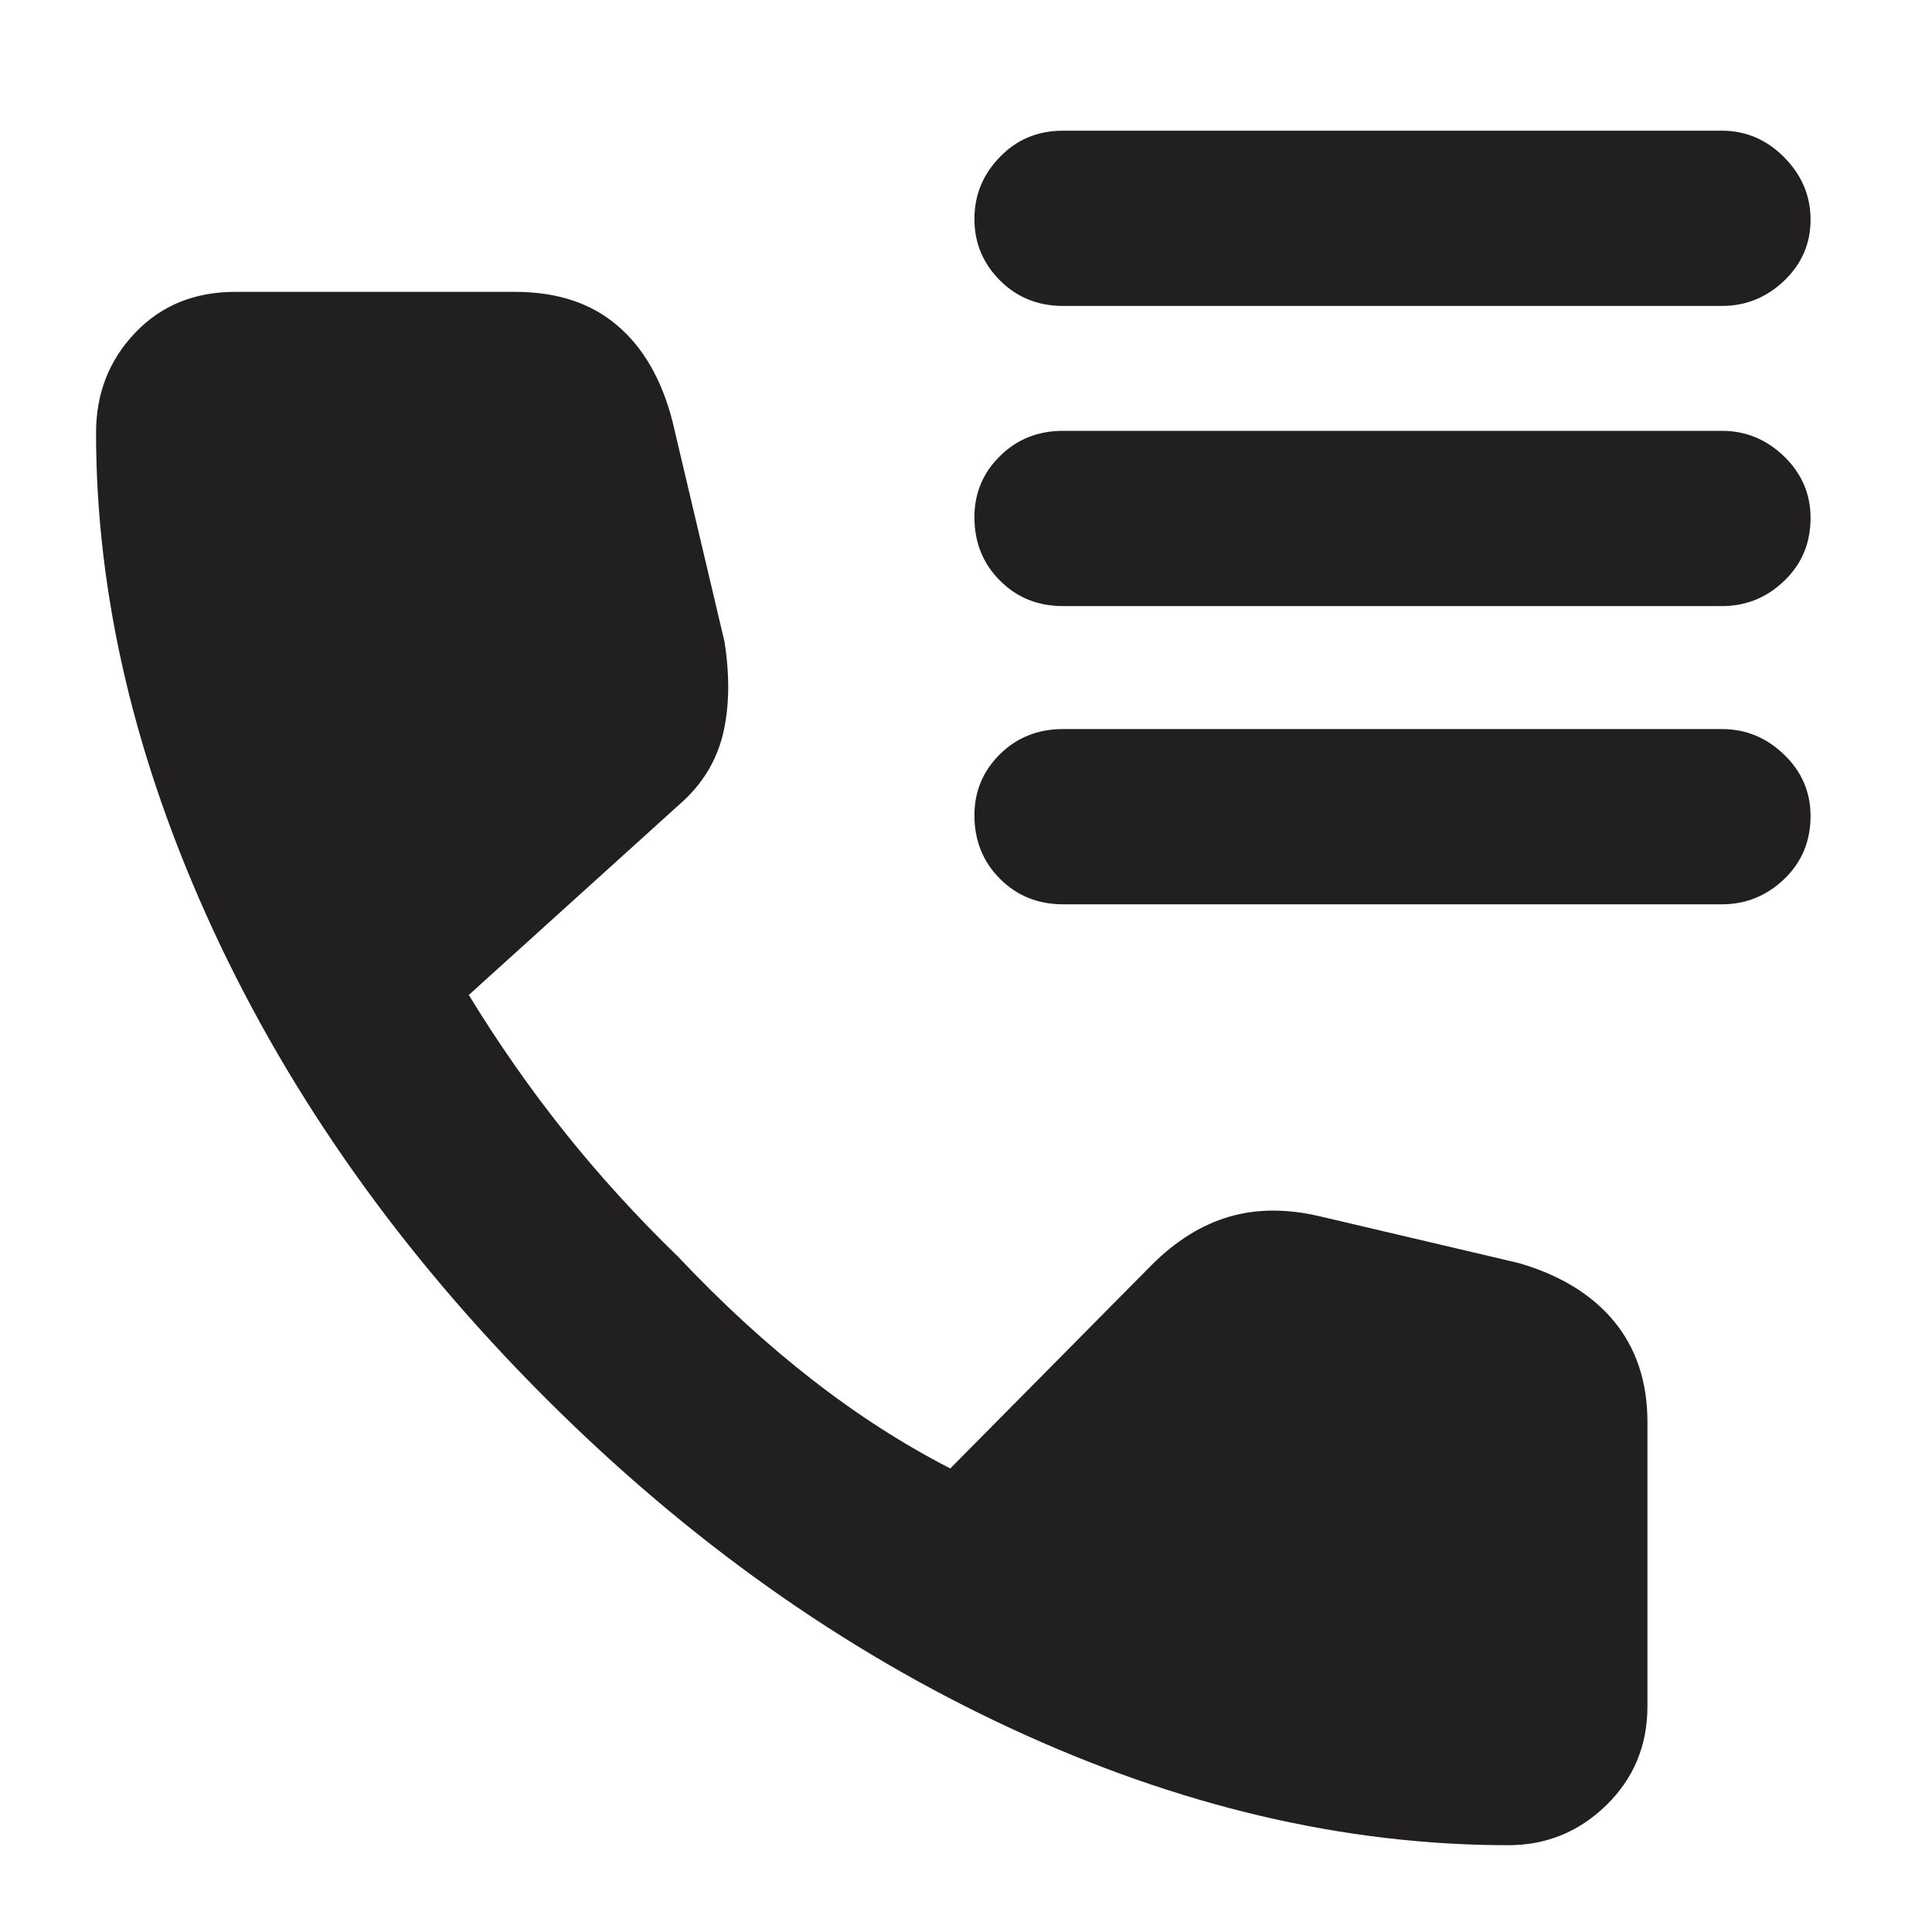
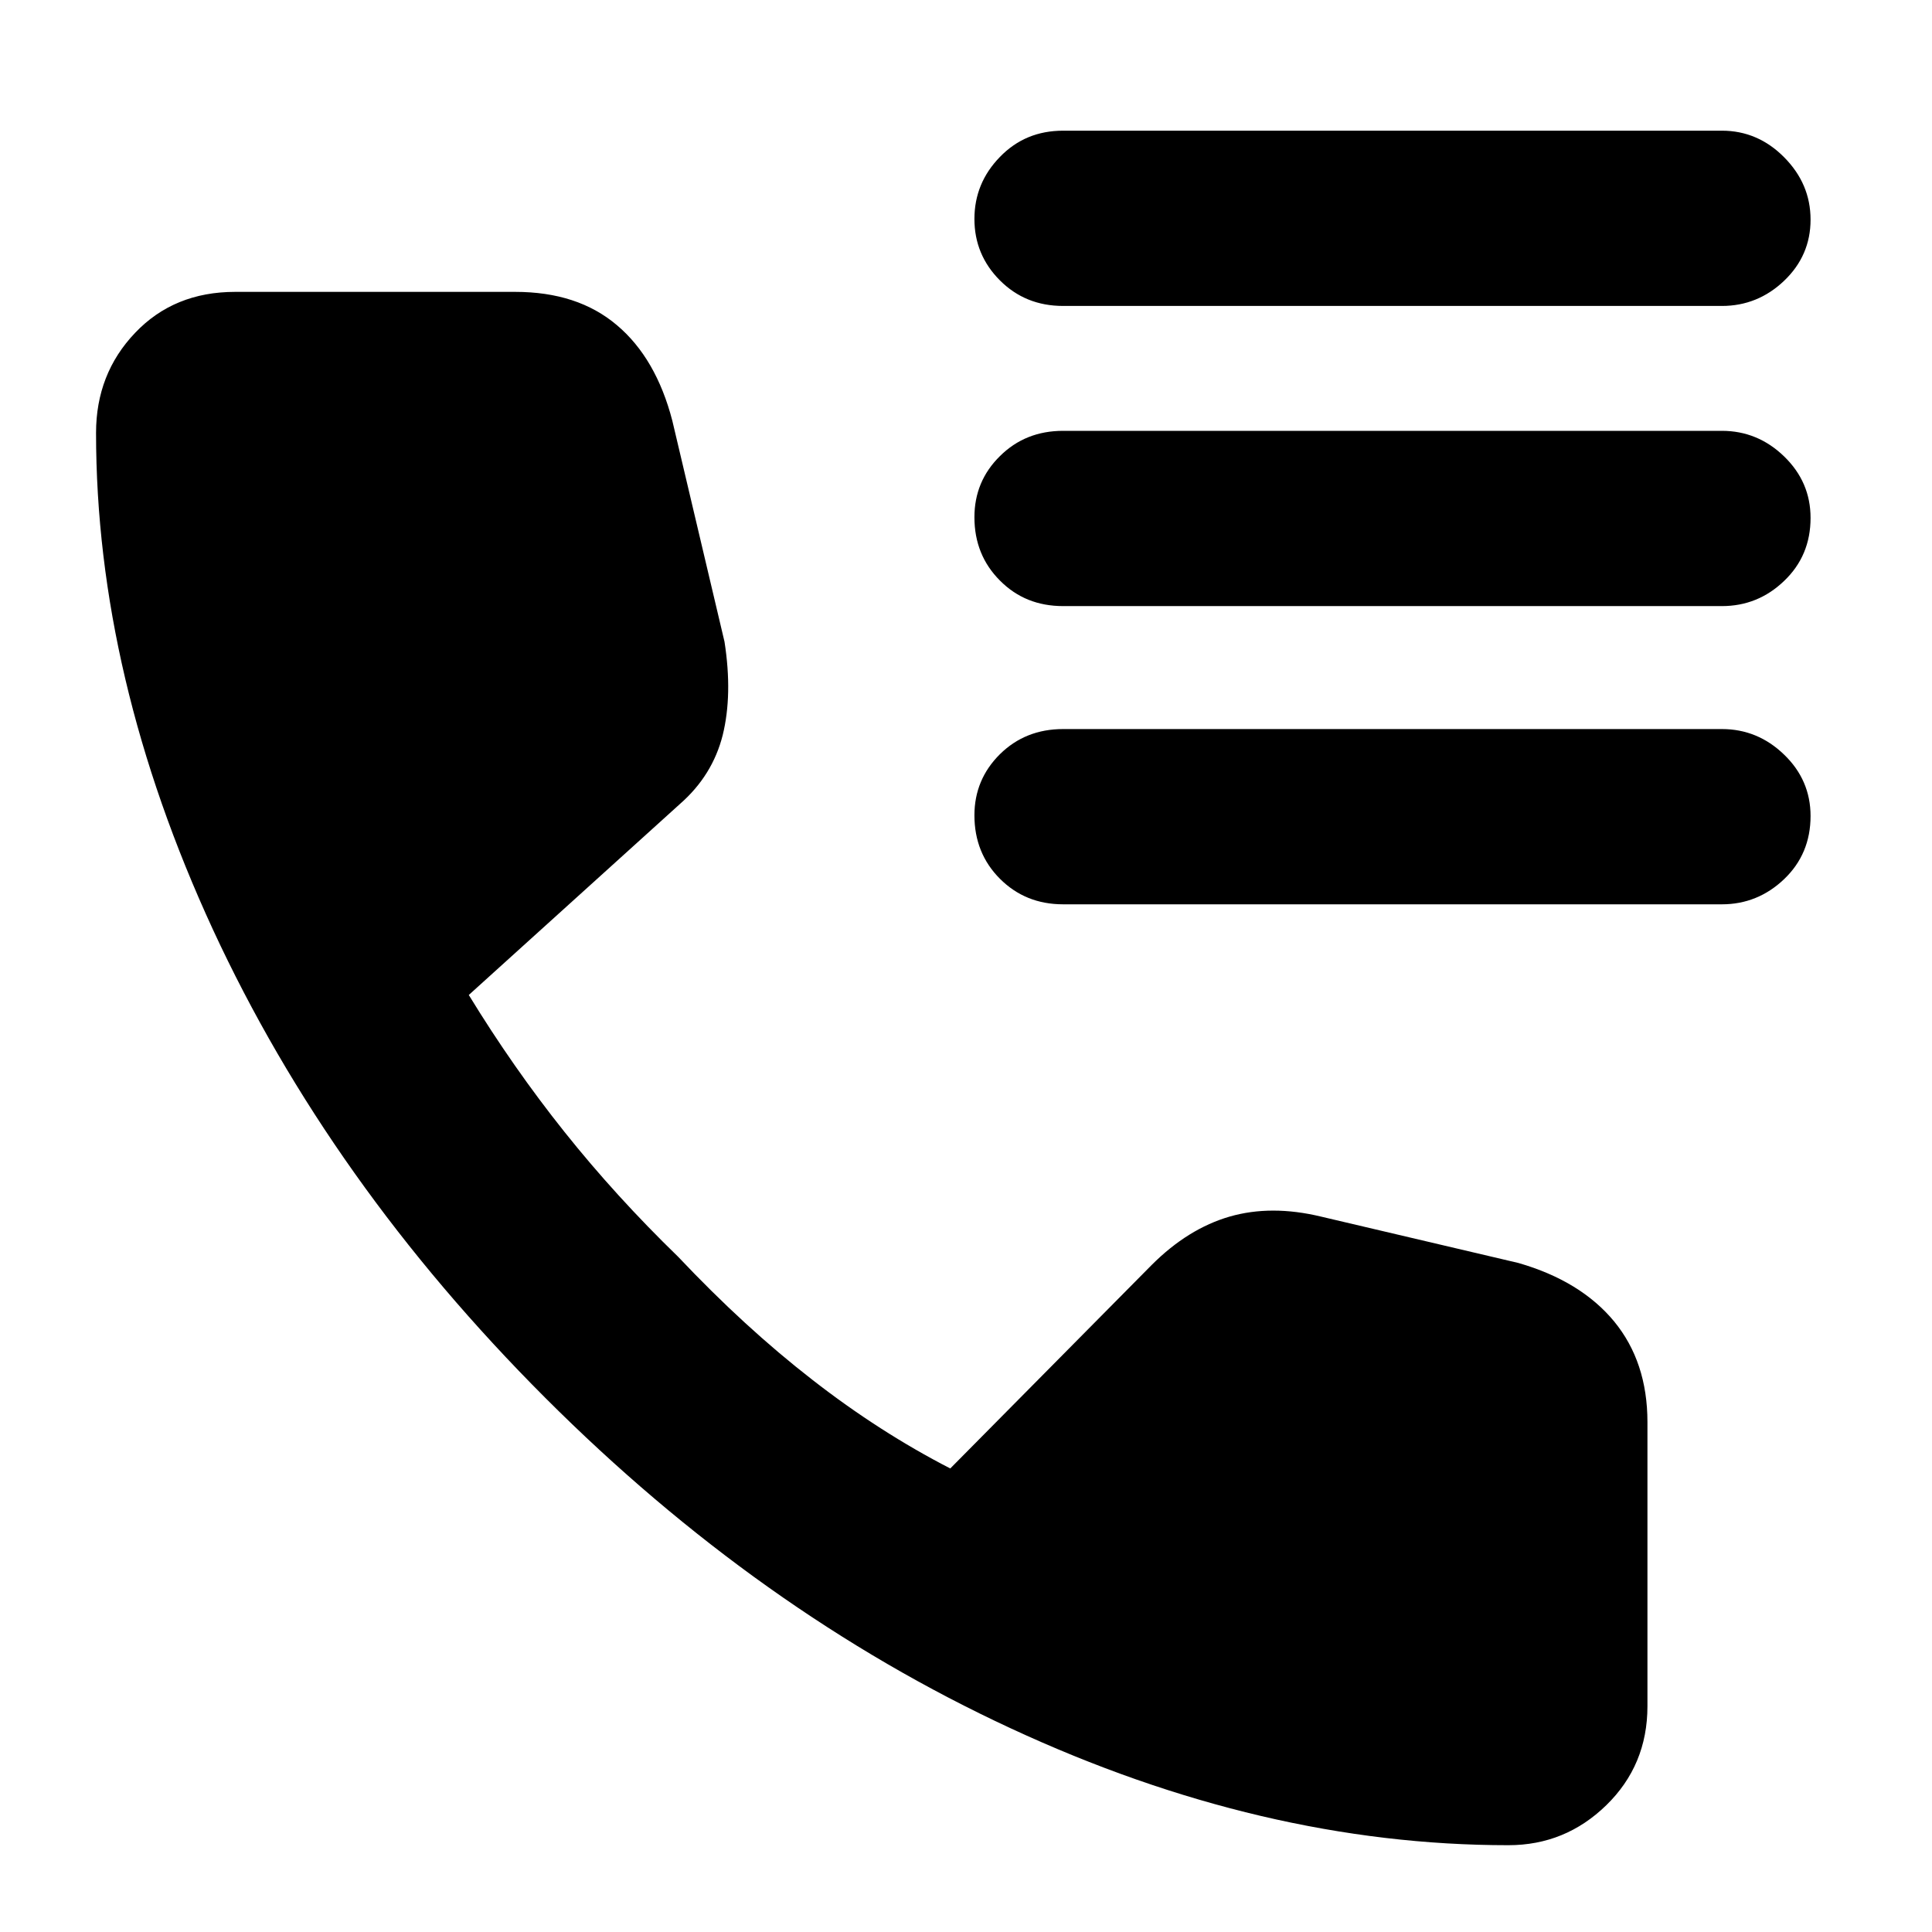
<svg xmlns="http://www.w3.org/2000/svg" width="100%" height="100%" viewBox="0 0 14 14" fill="none">
-   <path d="M10.93 13.371C9.743 13.371 8.541 13.089 7.324 12.524C6.108 11.96 4.984 11.162 3.952 10.13C2.91 9.088 2.108 7.957 1.543 6.736C0.979 5.514 0.696 4.315 0.696 3.137C0.696 2.852 0.79 2.61 0.979 2.412C1.167 2.214 1.409 2.115 1.704 2.115H3.733C4.035 2.115 4.28 2.195 4.47 2.356C4.66 2.516 4.794 2.748 4.872 3.049L5.25 4.65C5.29 4.907 5.285 5.132 5.237 5.327C5.188 5.521 5.085 5.688 4.927 5.826L3.397 7.21C3.611 7.56 3.842 7.891 4.091 8.203C4.339 8.514 4.614 8.816 4.915 9.108C5.237 9.449 5.56 9.745 5.886 9.998C6.212 10.252 6.546 10.466 6.886 10.641L8.346 9.166C8.521 8.991 8.71 8.874 8.91 8.816C9.111 8.758 9.332 8.758 9.573 8.816L11.003 9.152C11.305 9.239 11.536 9.381 11.697 9.576C11.857 9.771 11.938 10.014 11.938 10.305V12.364C11.938 12.649 11.838 12.888 11.64 13.081C11.442 13.274 11.206 13.371 10.93 13.371ZM7.704 2.217C7.521 2.217 7.369 2.155 7.246 2.032C7.123 1.909 7.061 1.76 7.061 1.587C7.061 1.413 7.123 1.263 7.246 1.137C7.369 1.01 7.521 0.947 7.704 0.947H12.478C12.65 0.947 12.801 1.011 12.928 1.139C13.056 1.268 13.12 1.418 13.12 1.592C13.12 1.765 13.056 1.913 12.928 2.035C12.801 2.156 12.65 2.217 12.478 2.217H7.704ZM7.704 4.392C7.521 4.392 7.369 4.331 7.246 4.207C7.123 4.084 7.061 3.931 7.061 3.748C7.061 3.574 7.123 3.426 7.246 3.305C7.369 3.183 7.521 3.122 7.704 3.122H12.478C12.65 3.122 12.801 3.184 12.928 3.307C13.056 3.431 13.12 3.579 13.12 3.753C13.12 3.936 13.056 4.088 12.928 4.21C12.801 4.332 12.65 4.392 12.478 4.392H7.704ZM7.704 6.553C7.521 6.553 7.369 6.491 7.246 6.368C7.123 6.245 7.061 6.091 7.061 5.908C7.061 5.735 7.123 5.587 7.246 5.465C7.369 5.344 7.521 5.283 7.704 5.283H12.478C12.65 5.283 12.801 5.345 12.928 5.468C13.056 5.591 13.12 5.74 13.12 5.913C13.12 6.096 13.056 6.249 12.928 6.371C12.801 6.492 12.65 6.553 12.478 6.553H7.704Z" fill="#211F1F" />
+   <path d="M10.93 13.371C9.743 13.371 8.541 13.089 7.324 12.524C6.108 11.96 4.984 11.162 3.952 10.13C2.91 9.088 2.108 7.957 1.543 6.736C0.979 5.514 0.696 4.315 0.696 3.137C0.696 2.852 0.79 2.61 0.979 2.412C1.167 2.214 1.409 2.115 1.704 2.115H3.733C4.035 2.115 4.28 2.195 4.47 2.356C4.66 2.516 4.794 2.748 4.872 3.049L5.25 4.65C5.29 4.907 5.285 5.132 5.237 5.327C5.188 5.521 5.085 5.688 4.927 5.826L3.397 7.21C3.611 7.56 3.842 7.891 4.091 8.203C4.339 8.514 4.614 8.816 4.915 9.108C5.237 9.449 5.56 9.745 5.886 9.998C6.212 10.252 6.546 10.466 6.886 10.641L8.346 9.166C8.521 8.991 8.71 8.874 8.91 8.816C9.111 8.758 9.332 8.758 9.573 8.816L11.003 9.152C11.305 9.239 11.536 9.381 11.697 9.576C11.857 9.771 11.938 10.014 11.938 10.305V12.364C11.938 12.649 11.838 12.888 11.64 13.081C11.442 13.274 11.206 13.371 10.93 13.371ZM7.704 2.217C7.521 2.217 7.369 2.155 7.246 2.032C7.123 1.909 7.061 1.76 7.061 1.587C7.061 1.413 7.123 1.263 7.246 1.137C7.369 1.01 7.521 0.947 7.704 0.947H12.478C12.65 0.947 12.801 1.011 12.928 1.139C13.056 1.268 13.12 1.418 13.12 1.592C13.12 1.765 13.056 1.913 12.928 2.035C12.801 2.156 12.65 2.217 12.478 2.217H7.704ZM7.704 4.392C7.521 4.392 7.369 4.331 7.246 4.207C7.123 4.084 7.061 3.931 7.061 3.748C7.061 3.574 7.123 3.426 7.246 3.305C7.369 3.183 7.521 3.122 7.704 3.122H12.478C12.65 3.122 12.801 3.184 12.928 3.307C13.056 3.431 13.12 3.579 13.12 3.753C13.12 3.936 13.056 4.088 12.928 4.21C12.801 4.332 12.65 4.392 12.478 4.392H7.704ZM7.704 6.553C7.521 6.553 7.369 6.491 7.246 6.368C7.123 6.245 7.061 6.091 7.061 5.908C7.061 5.735 7.123 5.587 7.246 5.465C7.369 5.344 7.521 5.283 7.704 5.283H12.478C12.65 5.283 12.801 5.345 12.928 5.468C13.056 5.591 13.12 5.74 13.12 5.913C13.12 6.096 13.056 6.249 12.928 6.371C12.801 6.492 12.65 6.553 12.478 6.553H7.704Z" fill="currentColor" />
</svg>
